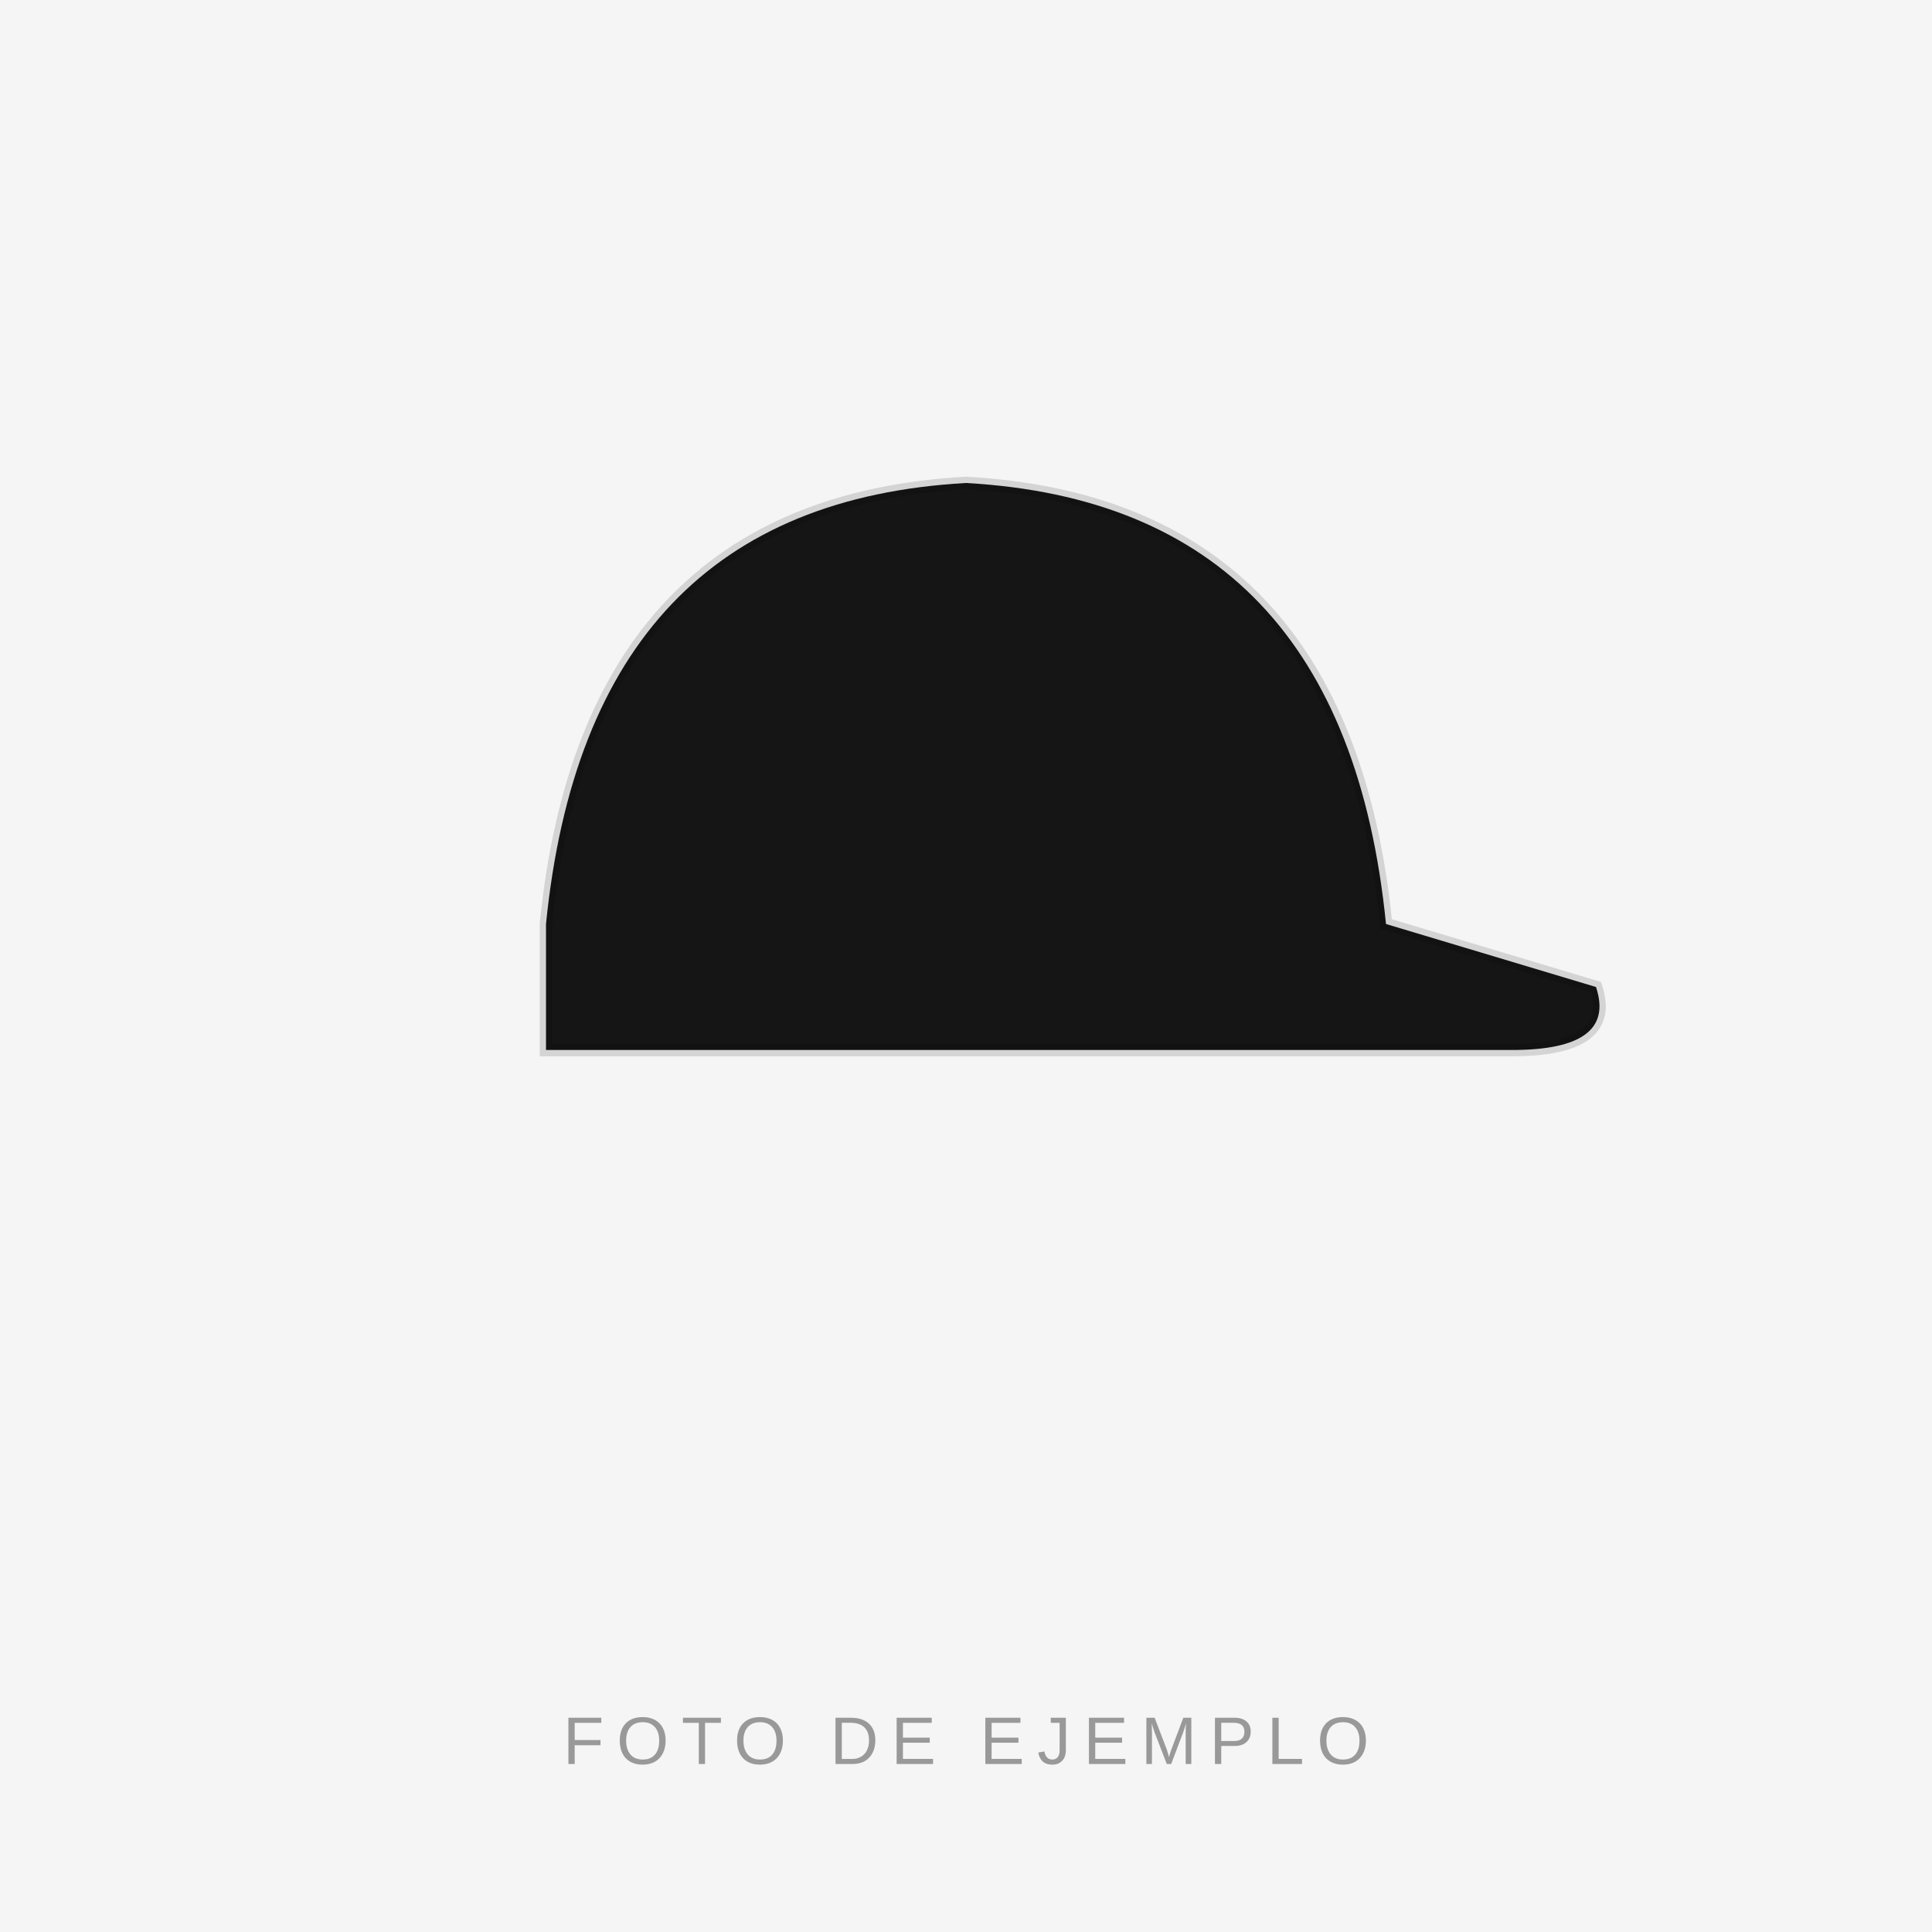
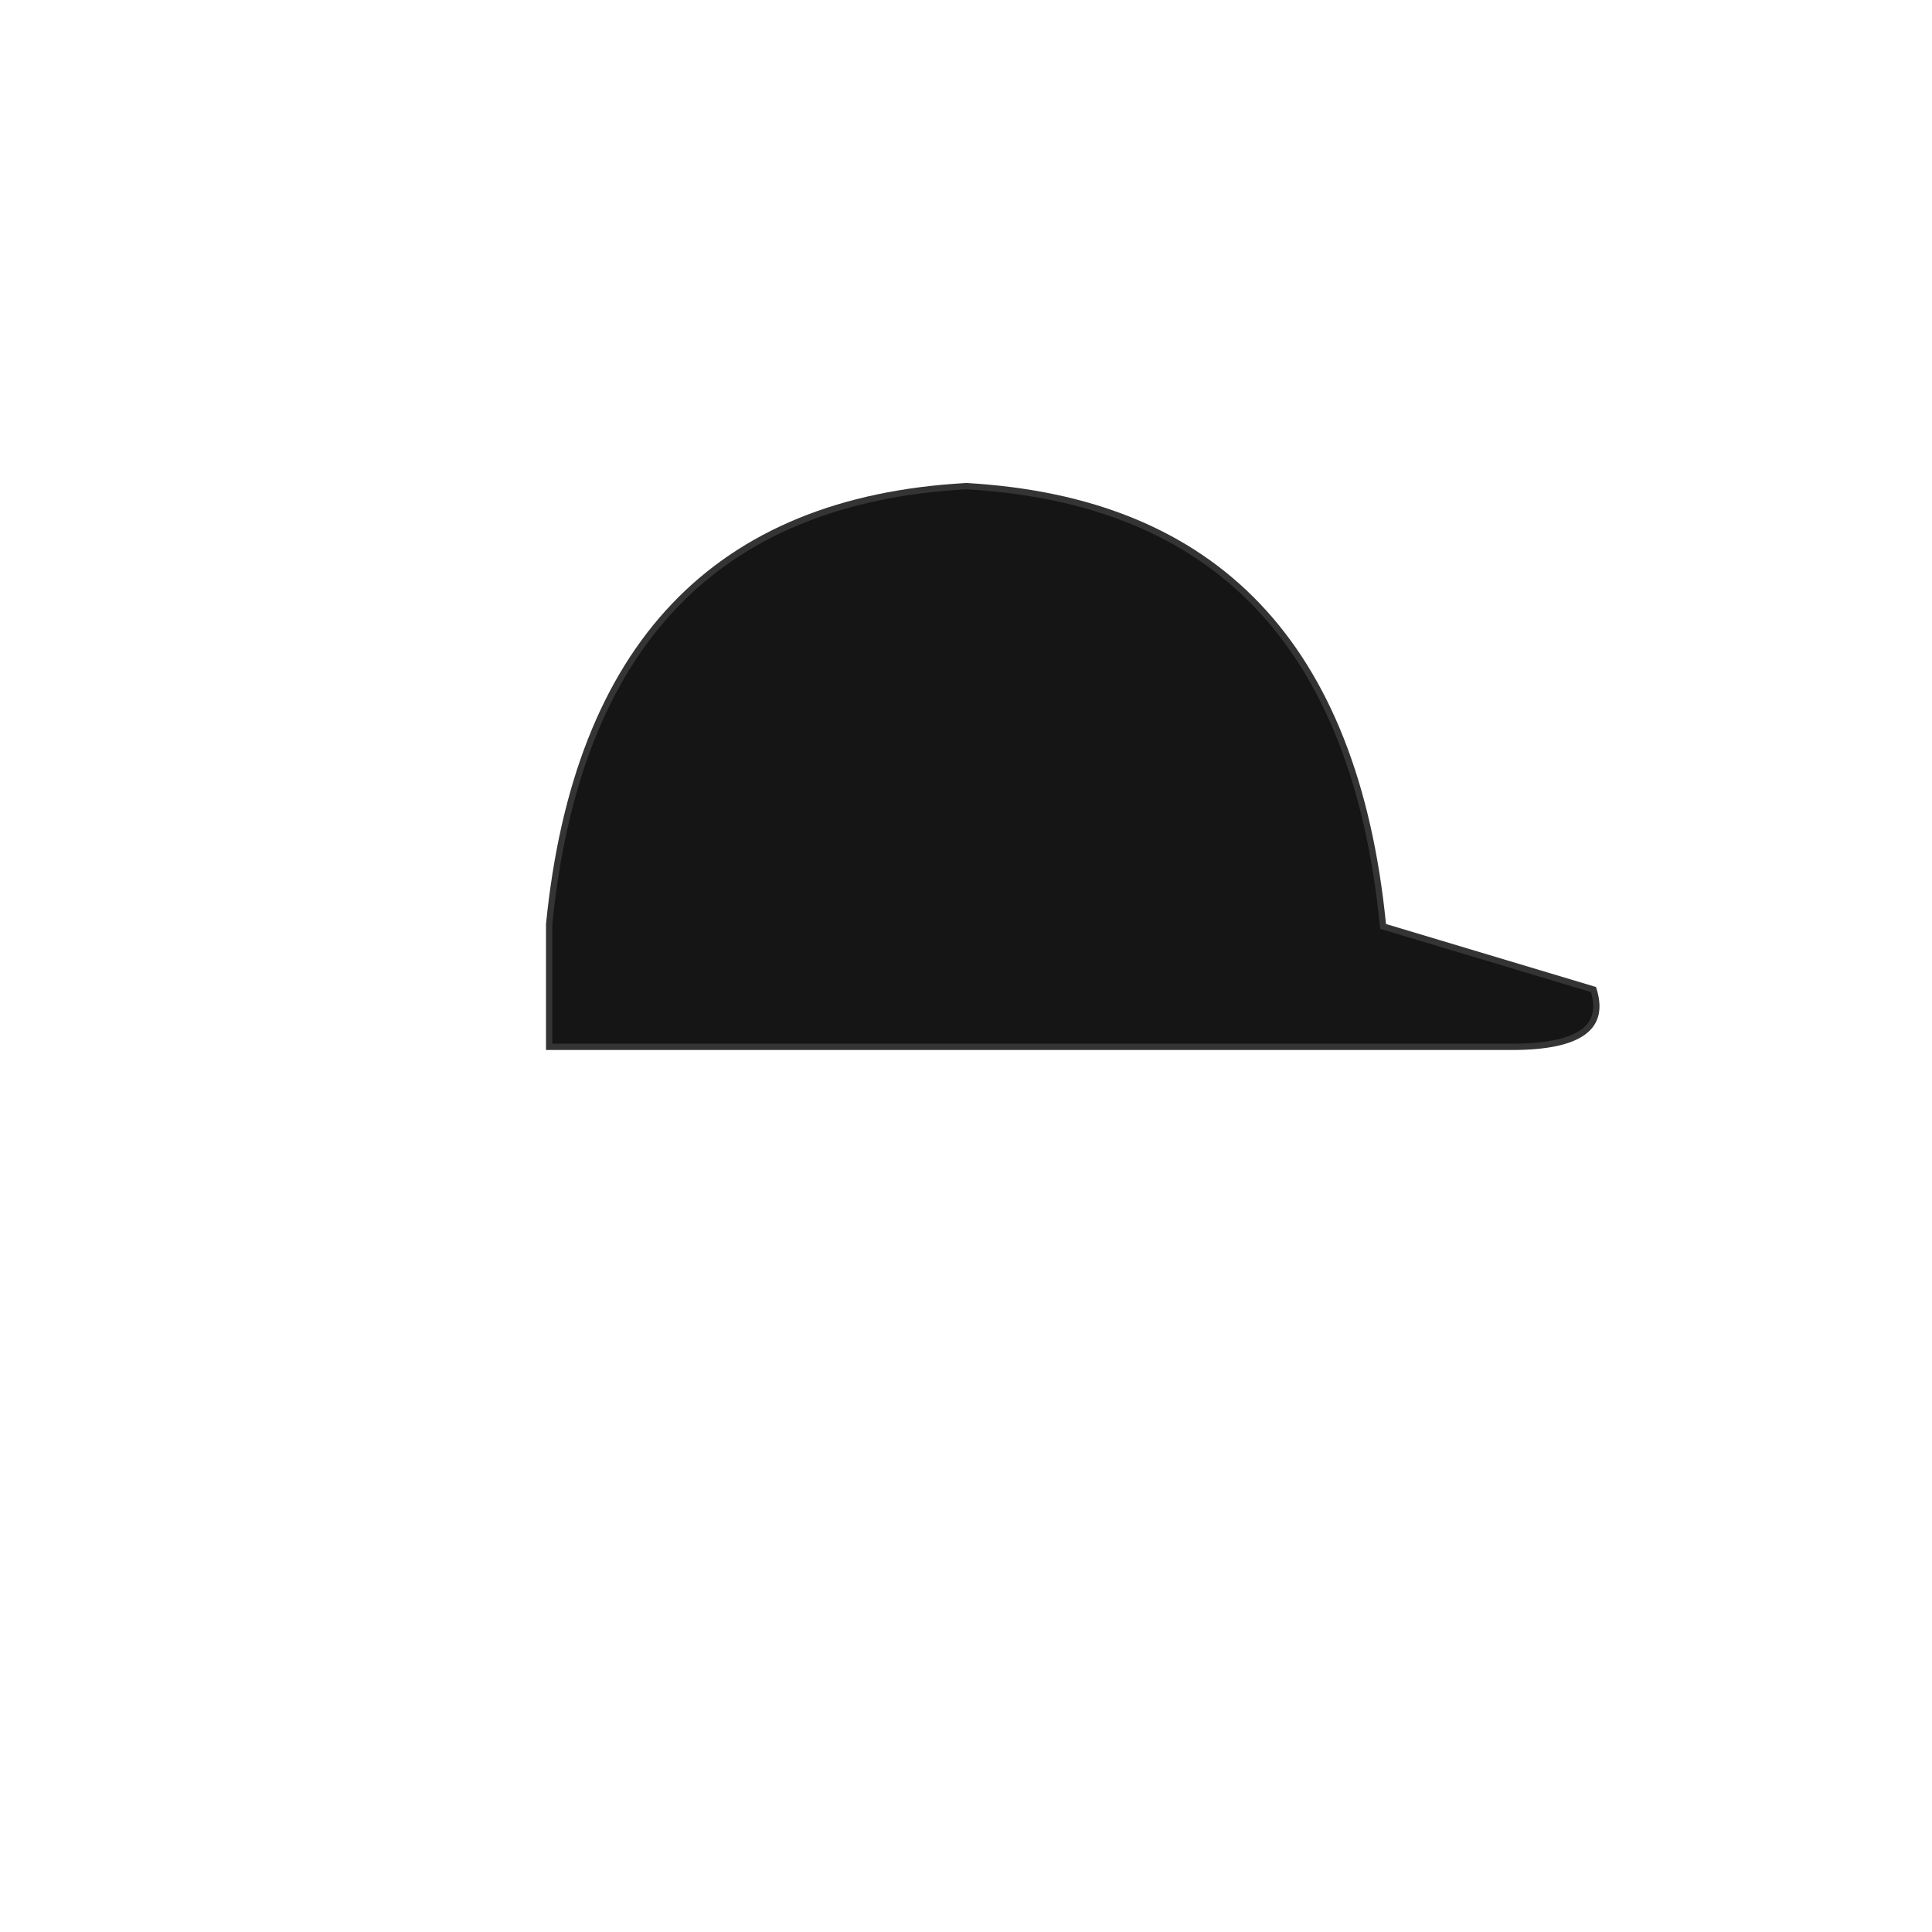
<svg xmlns="http://www.w3.org/2000/svg" viewBox="0 0 460 460">
-   <rect width="460" height="460" fill="#F5F5F5" />
-   <path d="M130 220 Q140 120 230 115 Q320 120 330 220 L380 235 Q385 250 360 250 L130 250 Z" fill="#151515" stroke="#0002" stroke-width="3" />
-   <text x="230" y="420" text-anchor="middle" font-family="Arial" font-size="16" fill="#999" letter-spacing="3">FOTO DE EJEMPLO</text>
+   <path d="M130 220 Q140 120 230 115 Q320 120 330 220 L380 235 Q385 250 360 250 L130 250 Z" fill="#151515" stroke="#ffffff22" stroke-width="3" />
</svg>
